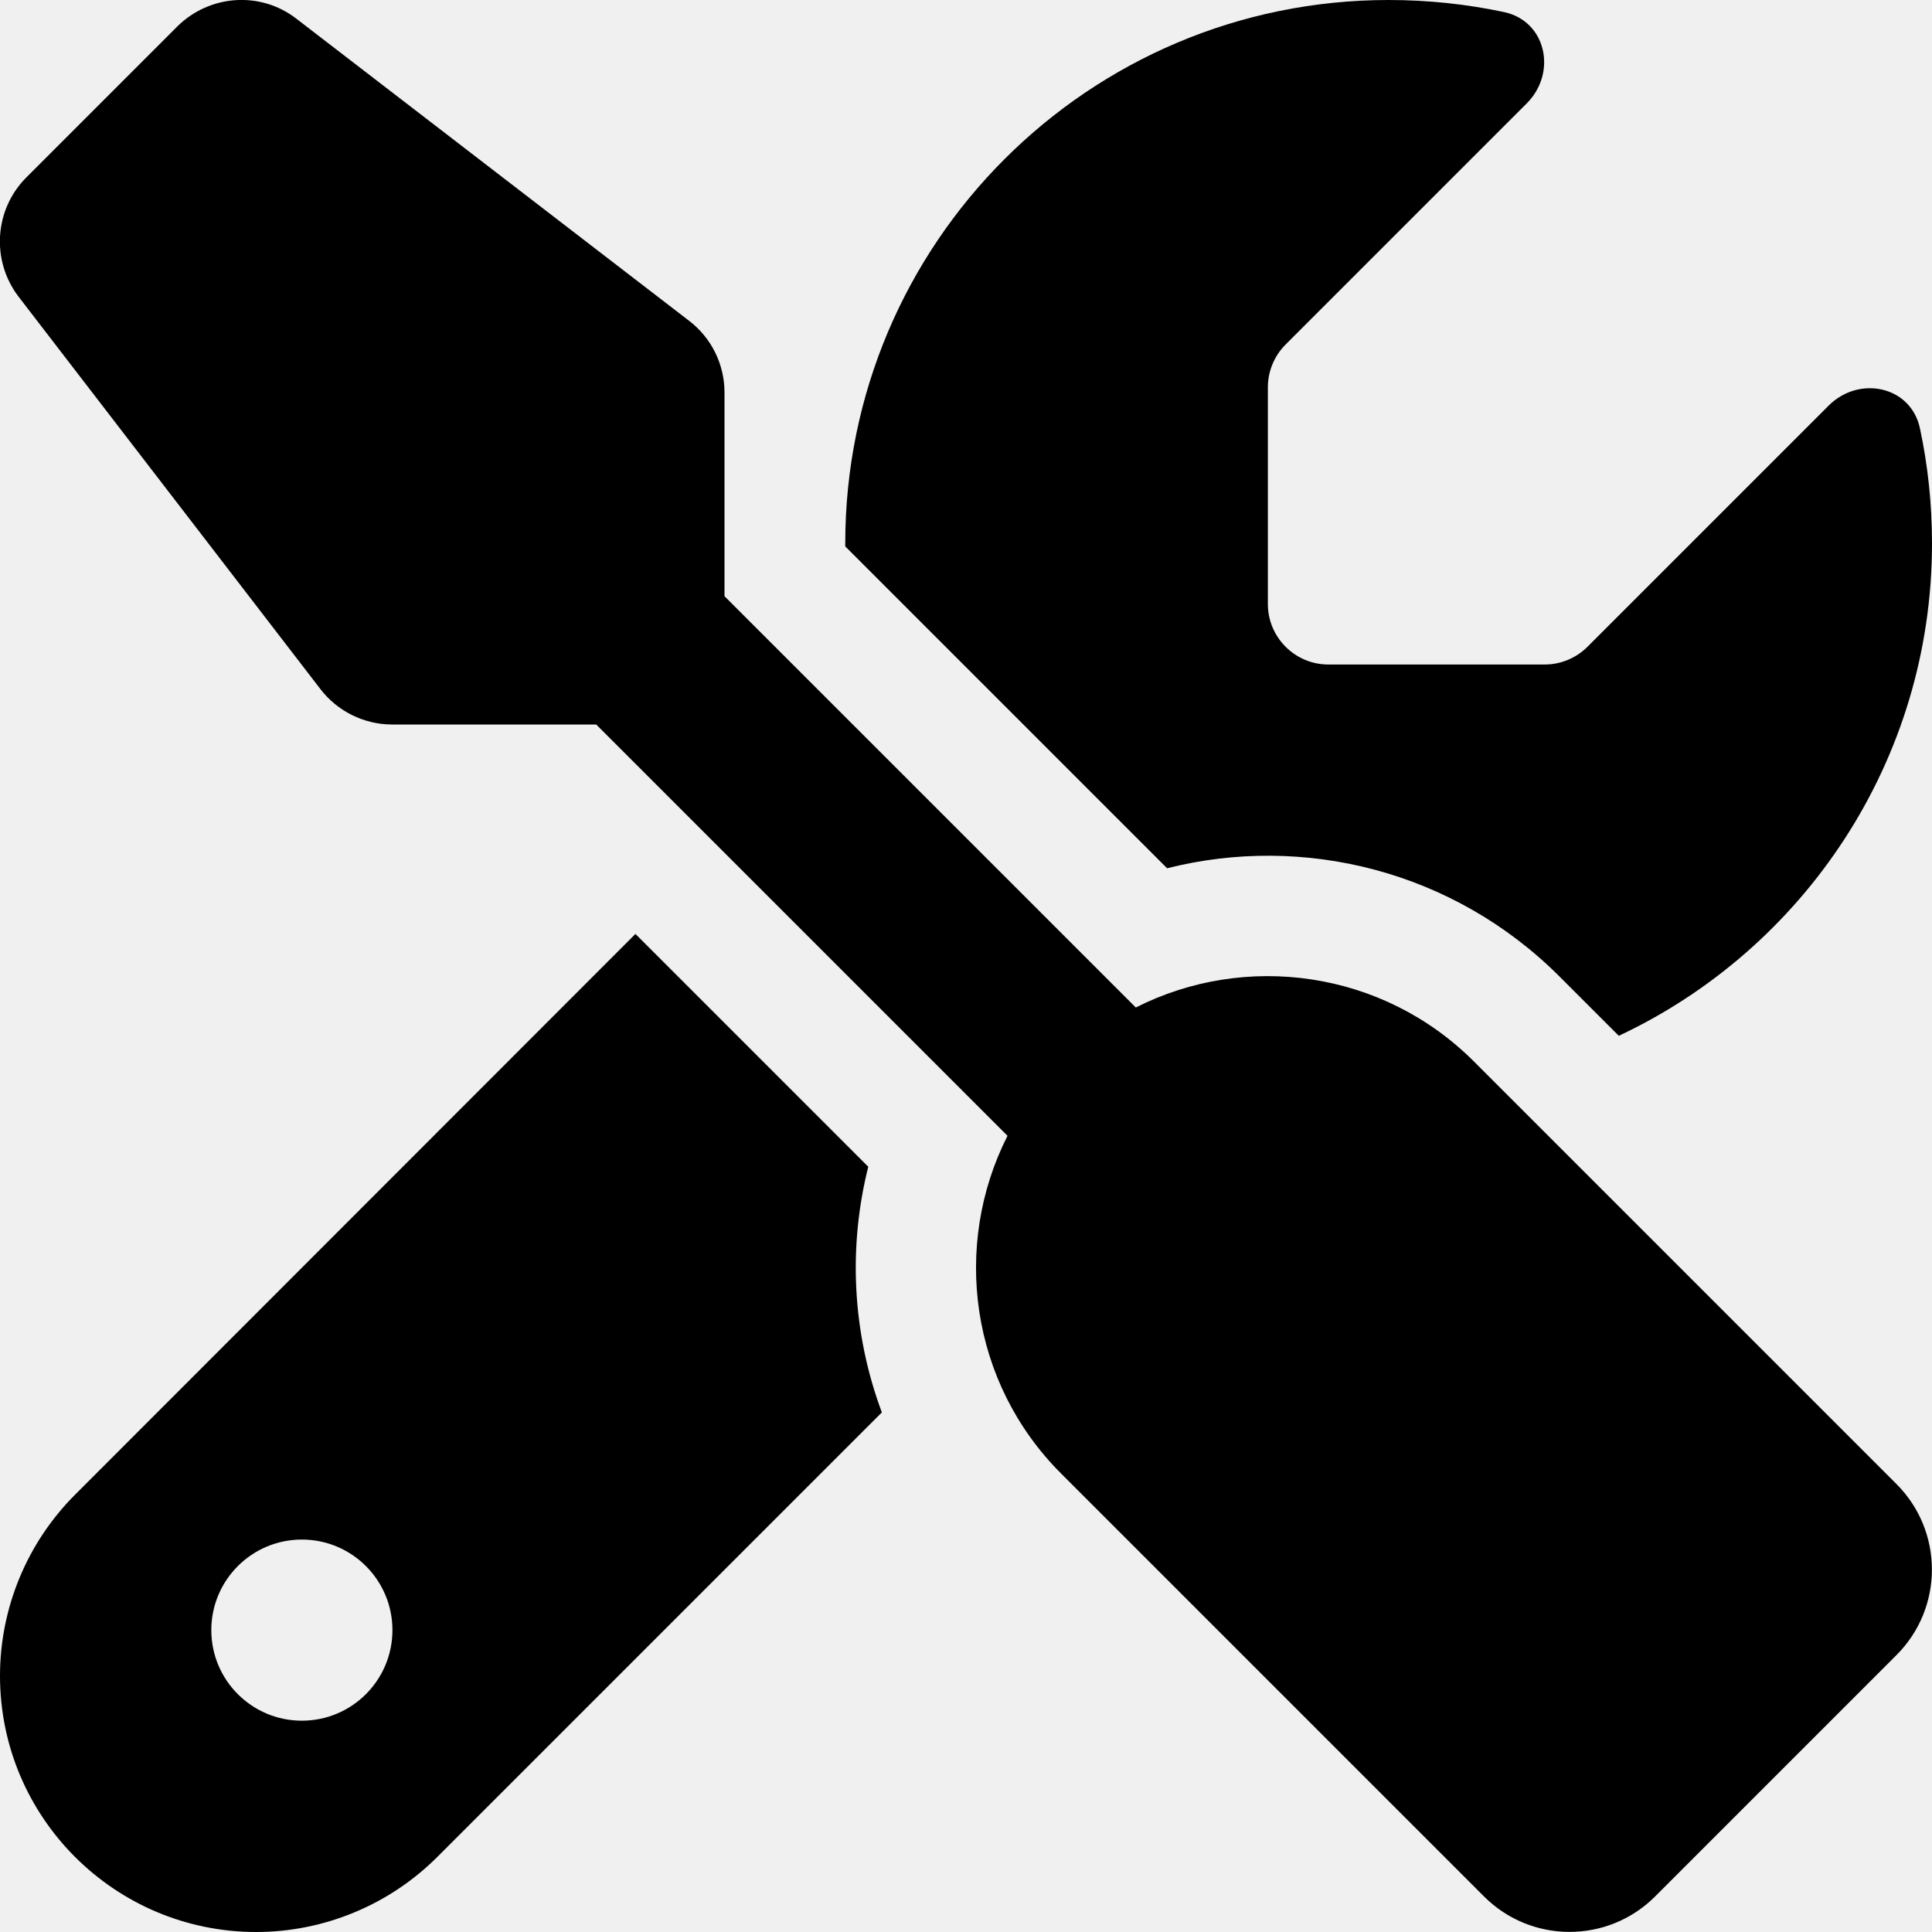
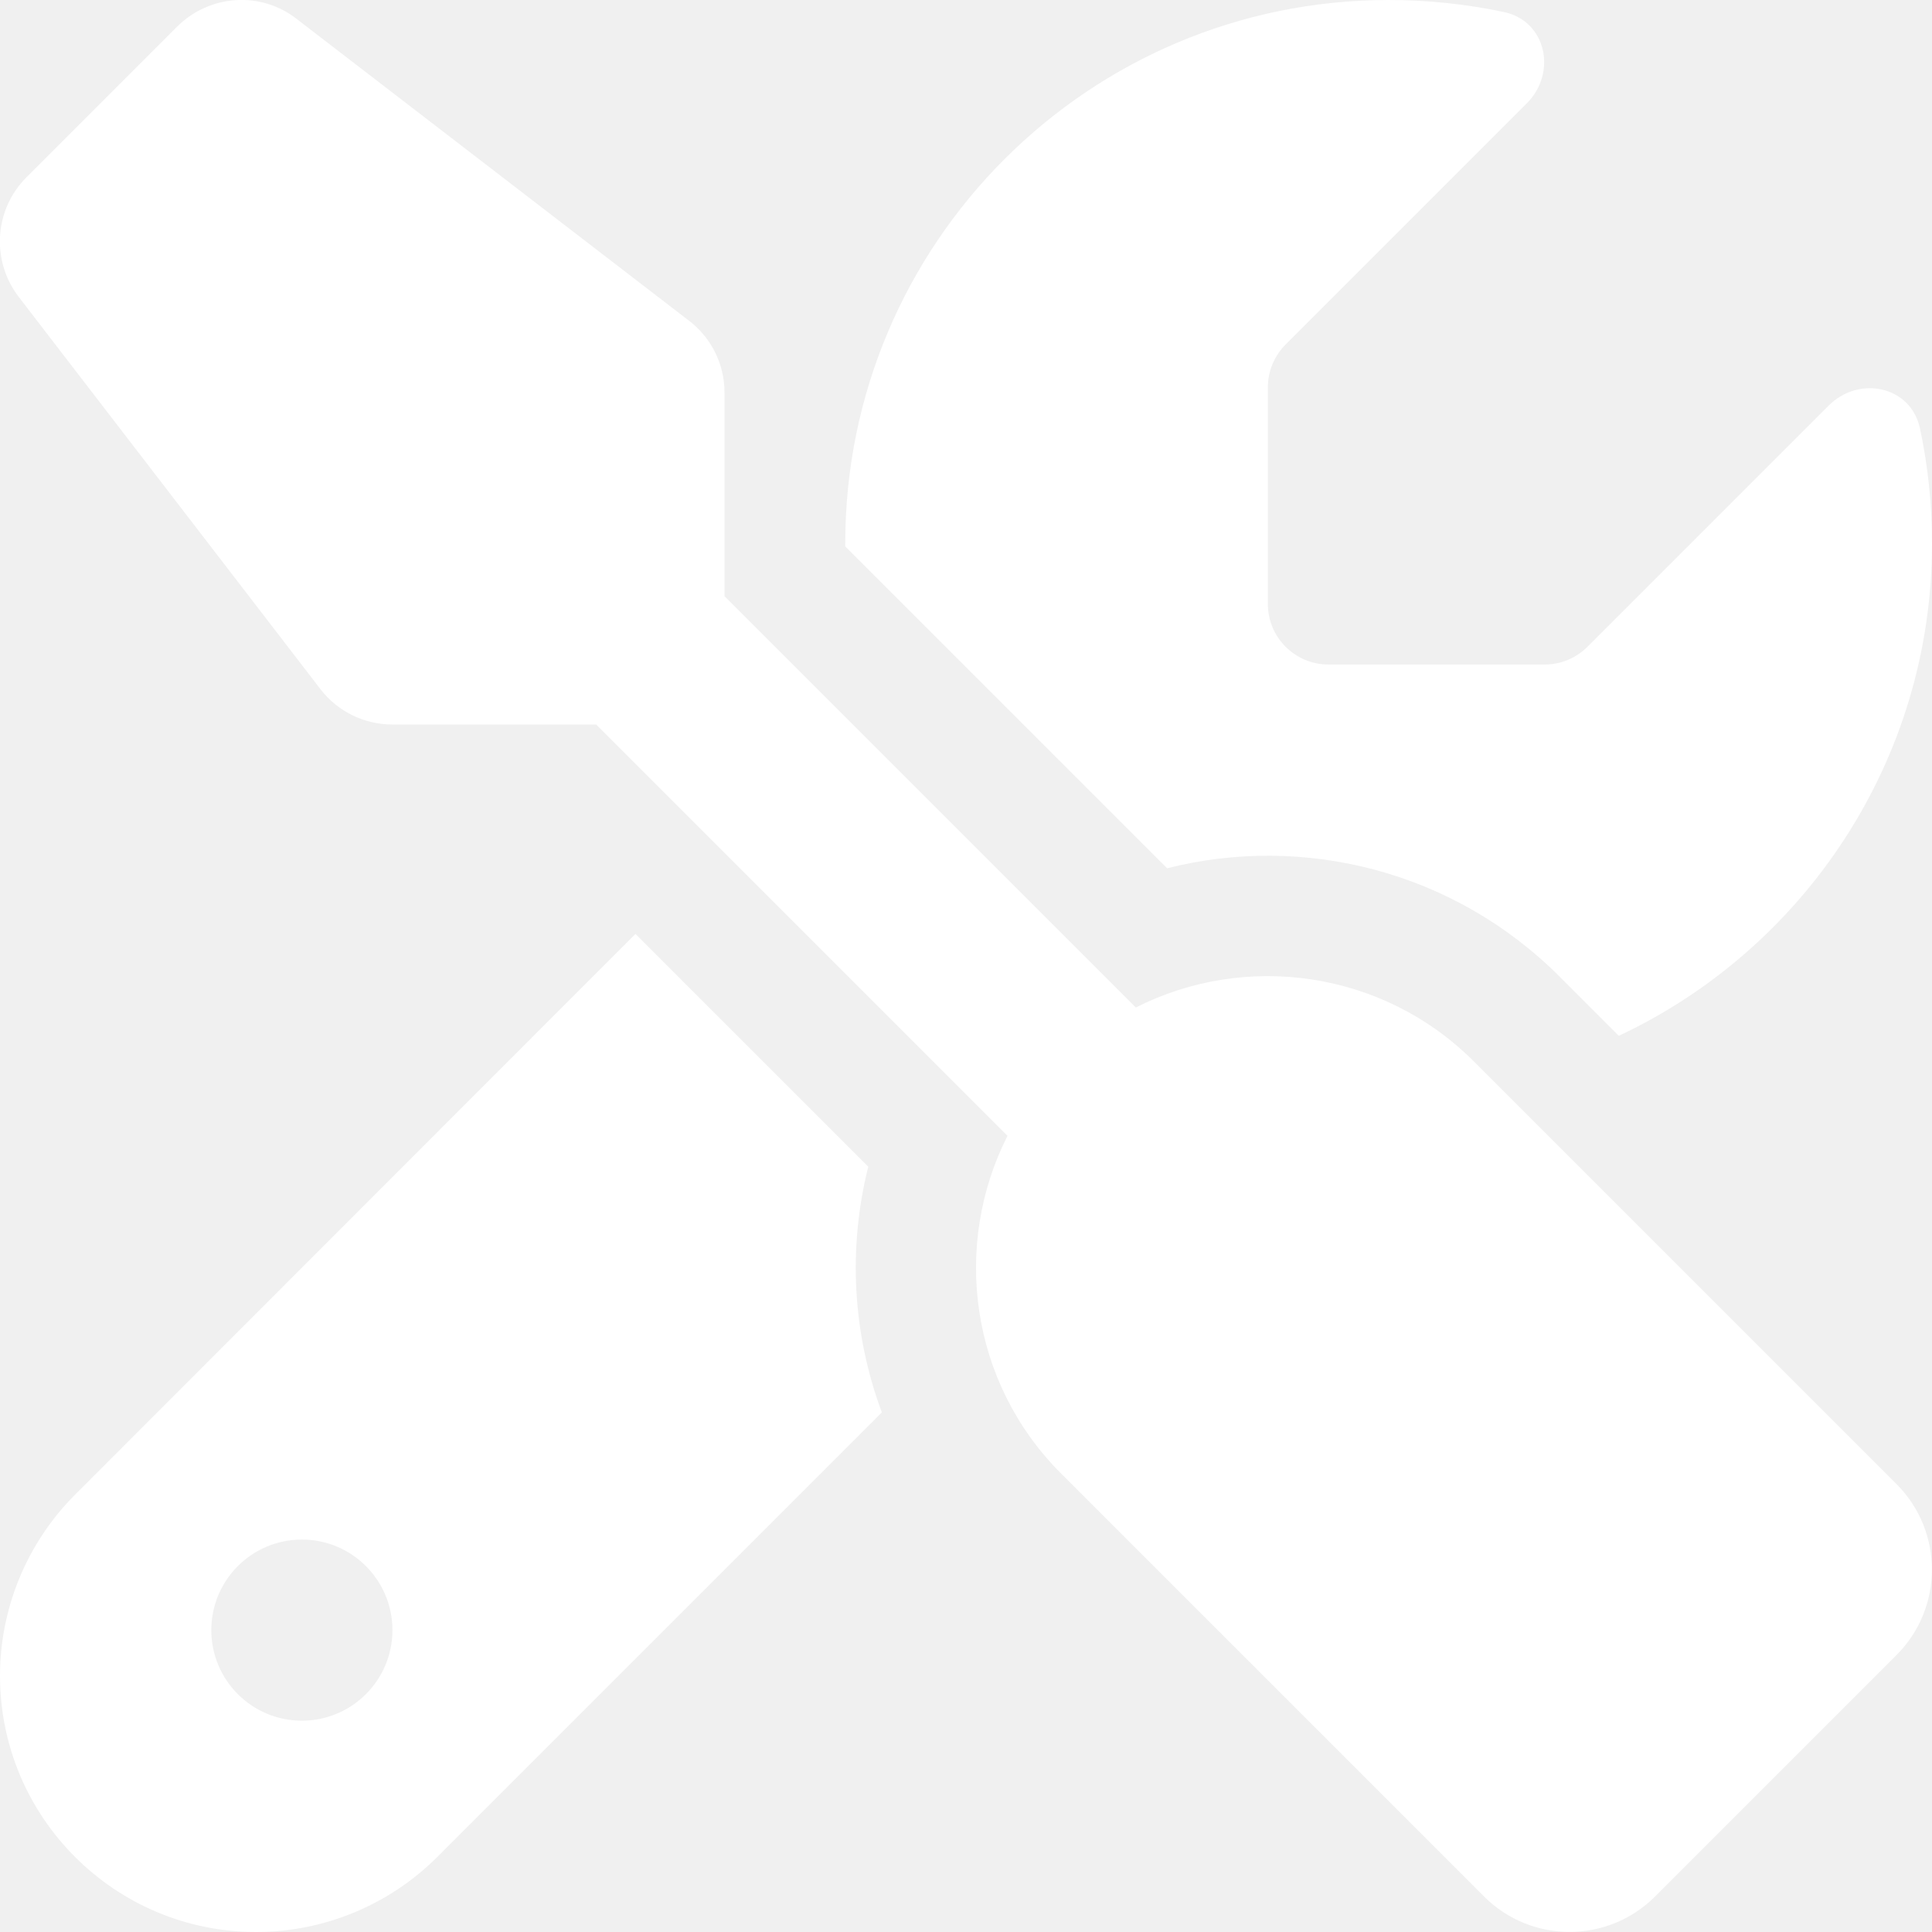
- <svg xmlns="http://www.w3.org/2000/svg" viewBox="0 0 512 512">
+ <svg xmlns="http://www.w3.org/2000/svg" viewBox="0 0 512 512" fill="white">
  <path d="M78.6 5C69.1-2.4 55.6-1.5 47 7L7 47c-8.5 8.5-9.4 22-2.1 31.6l80 104c4.5 5.9 11.6 9.4 19 9.4h54.1l109 109c-14.7 29-10 65.4 14.3 89.6l112 112c12.5 12.5 32.8 12.5 45.3 0l64-64c12.5-12.5 12.5-32.8 0-45.3l-112-112c-24.2-24.2-60.6-29-89.6-14.3l-109-109V104c0-7.5-3.5-14.5-9.4-19L78.6 5zM19.9 396.1C7.2 408.8 0 426.1 0 444.1C0 481.6 30.4 512 67.9 512c18 0 35.3-7.2 48-19.9L233.7 374.3c-7.8-20.9-9-43.6-3.6-65.1l-61.7-61.7L19.9 396.1zM512 144c0-10.5-1.1-20.7-3.2-30.5c-2.4-11.2-16.1-14.1-24.2-6l-63.9 63.9c-3 3-7.1 4.7-11.3 4.7H352c-8.8 0-16-7.2-16-16V102.6c0-4.2 1.7-8.3 4.7-11.3l63.9-63.9c8.1-8.1 5.2-21.8-6-24.2C388.7 1.1 378.5 0 368 0C288.5 0 224 64.5 224 144l0 .8 85.3 85.3c36-9.1 75.8 .5 104 28.7L429 274.5c49-23 83-72.8 83-130.5zM56 432a24 24 0 1 1 48 0 24 24 0 1 1 -48 0z" />
</svg>
